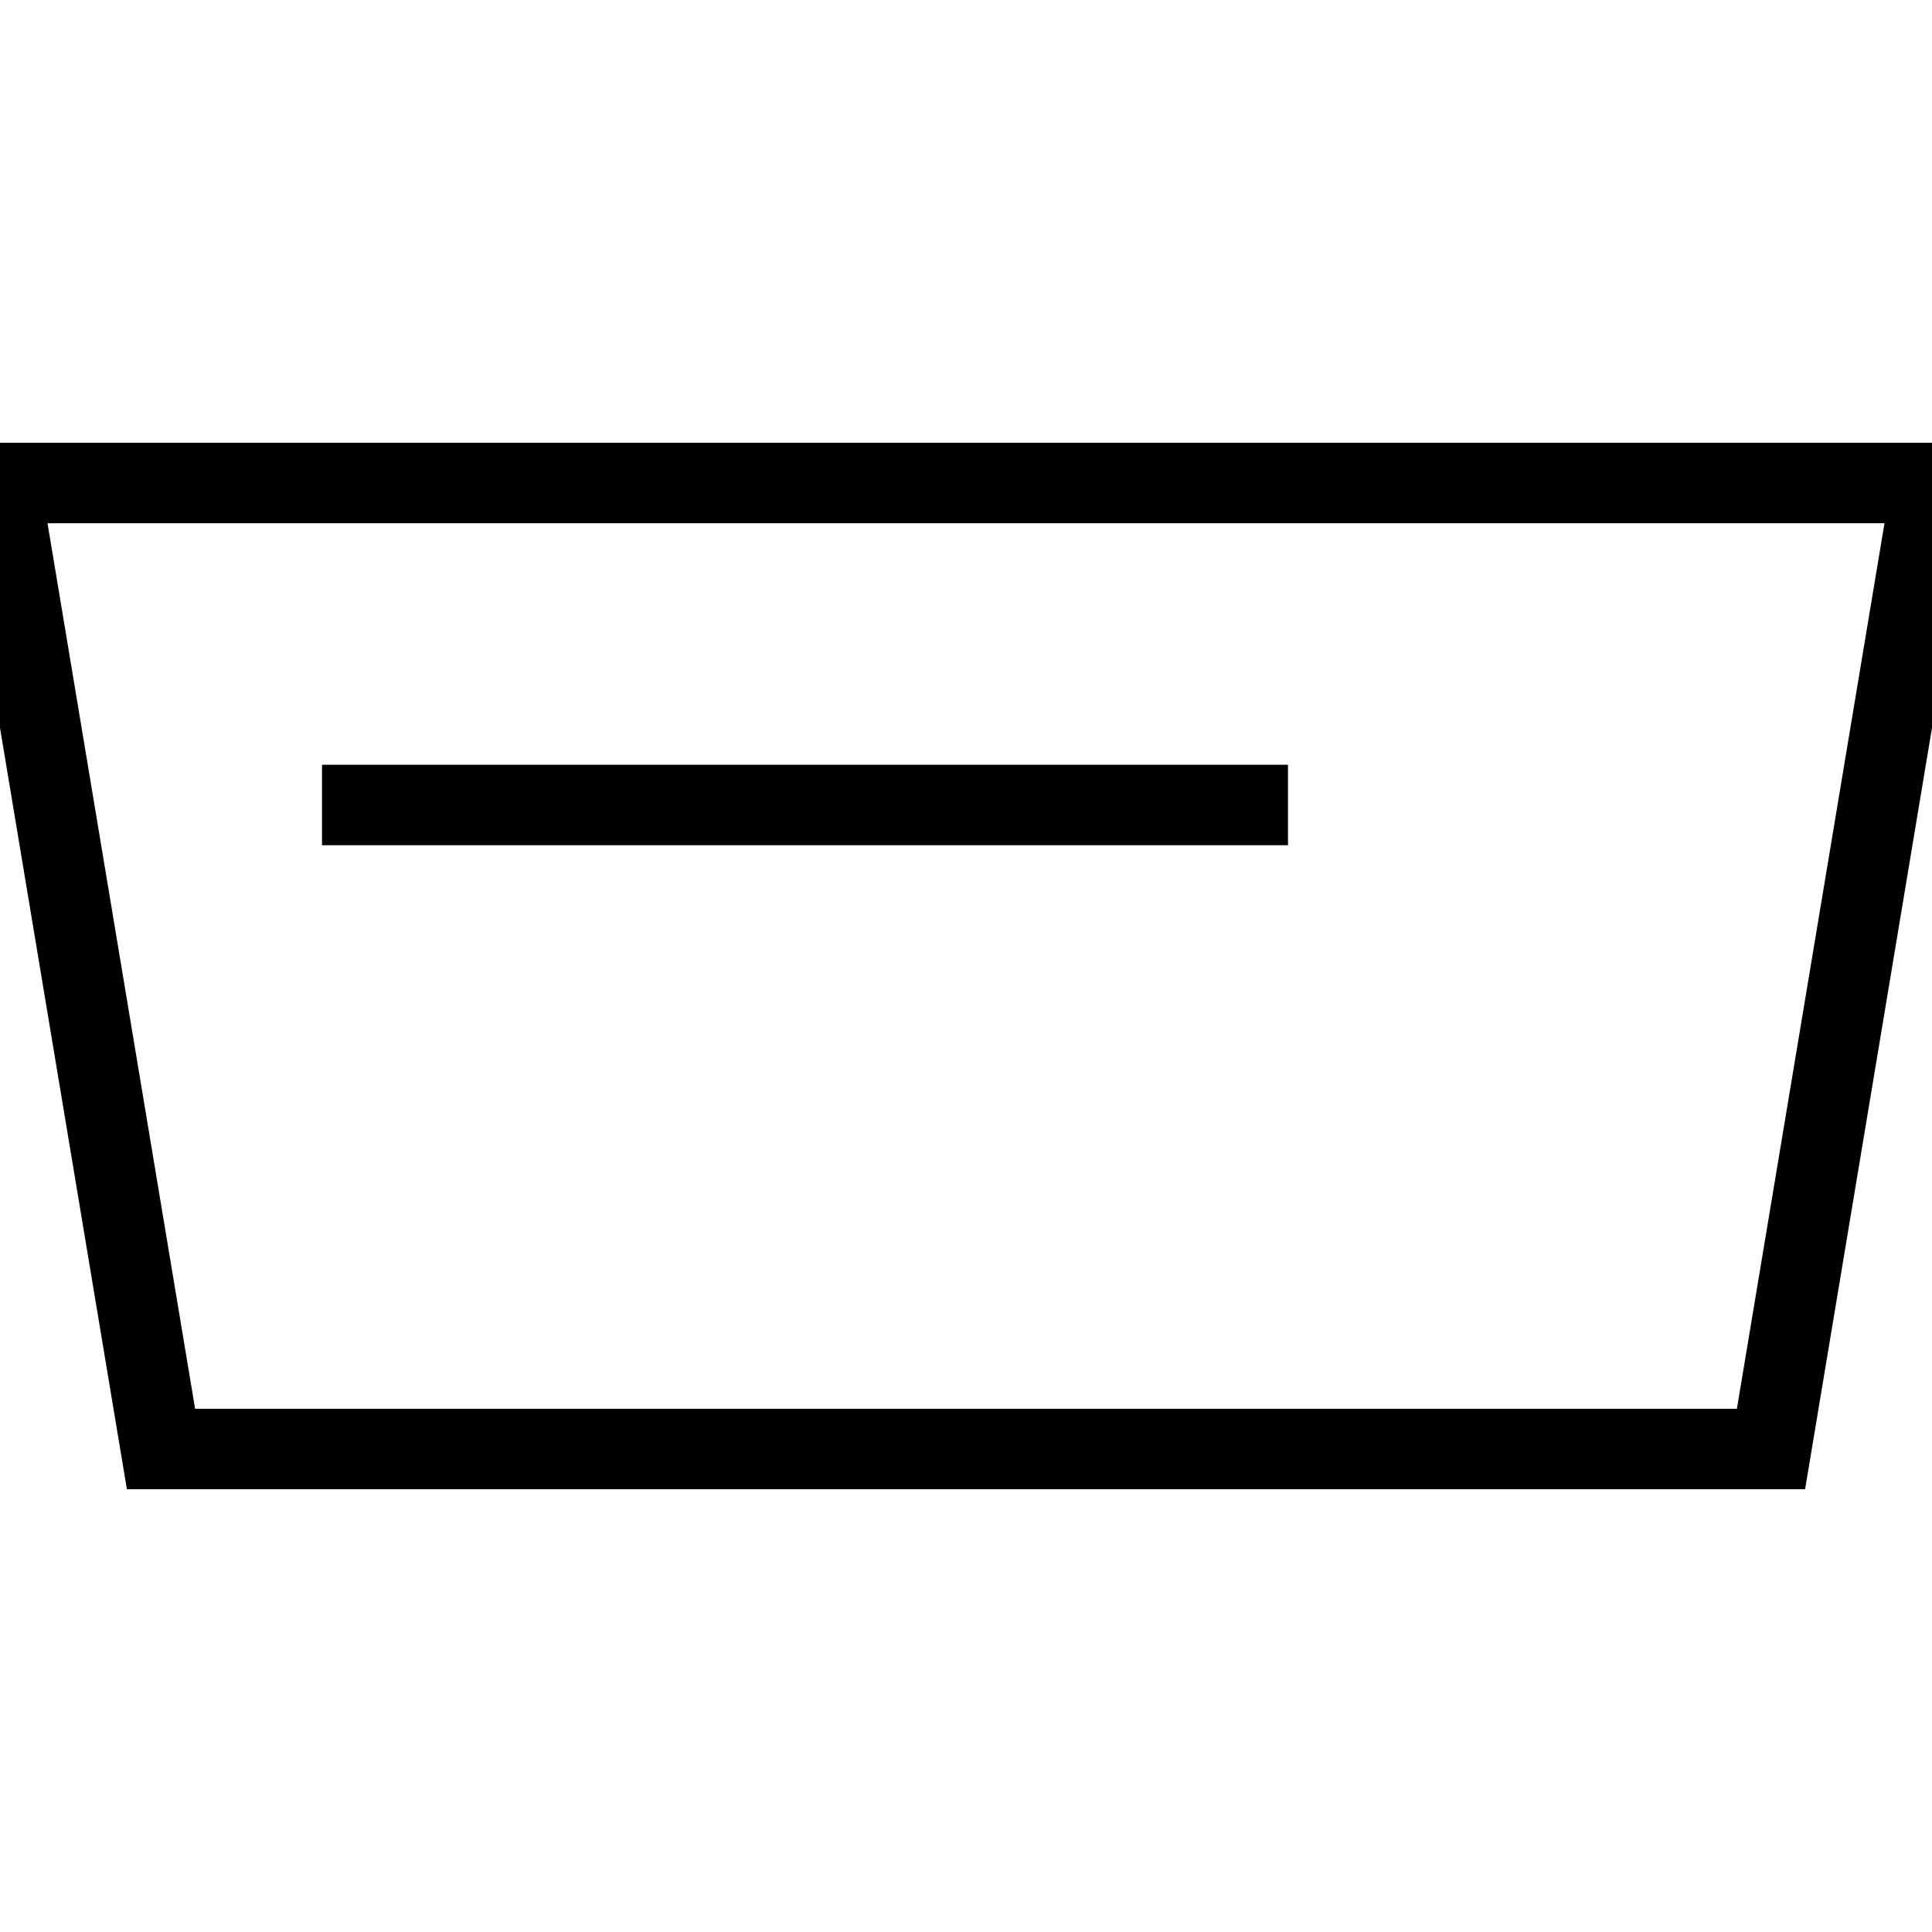
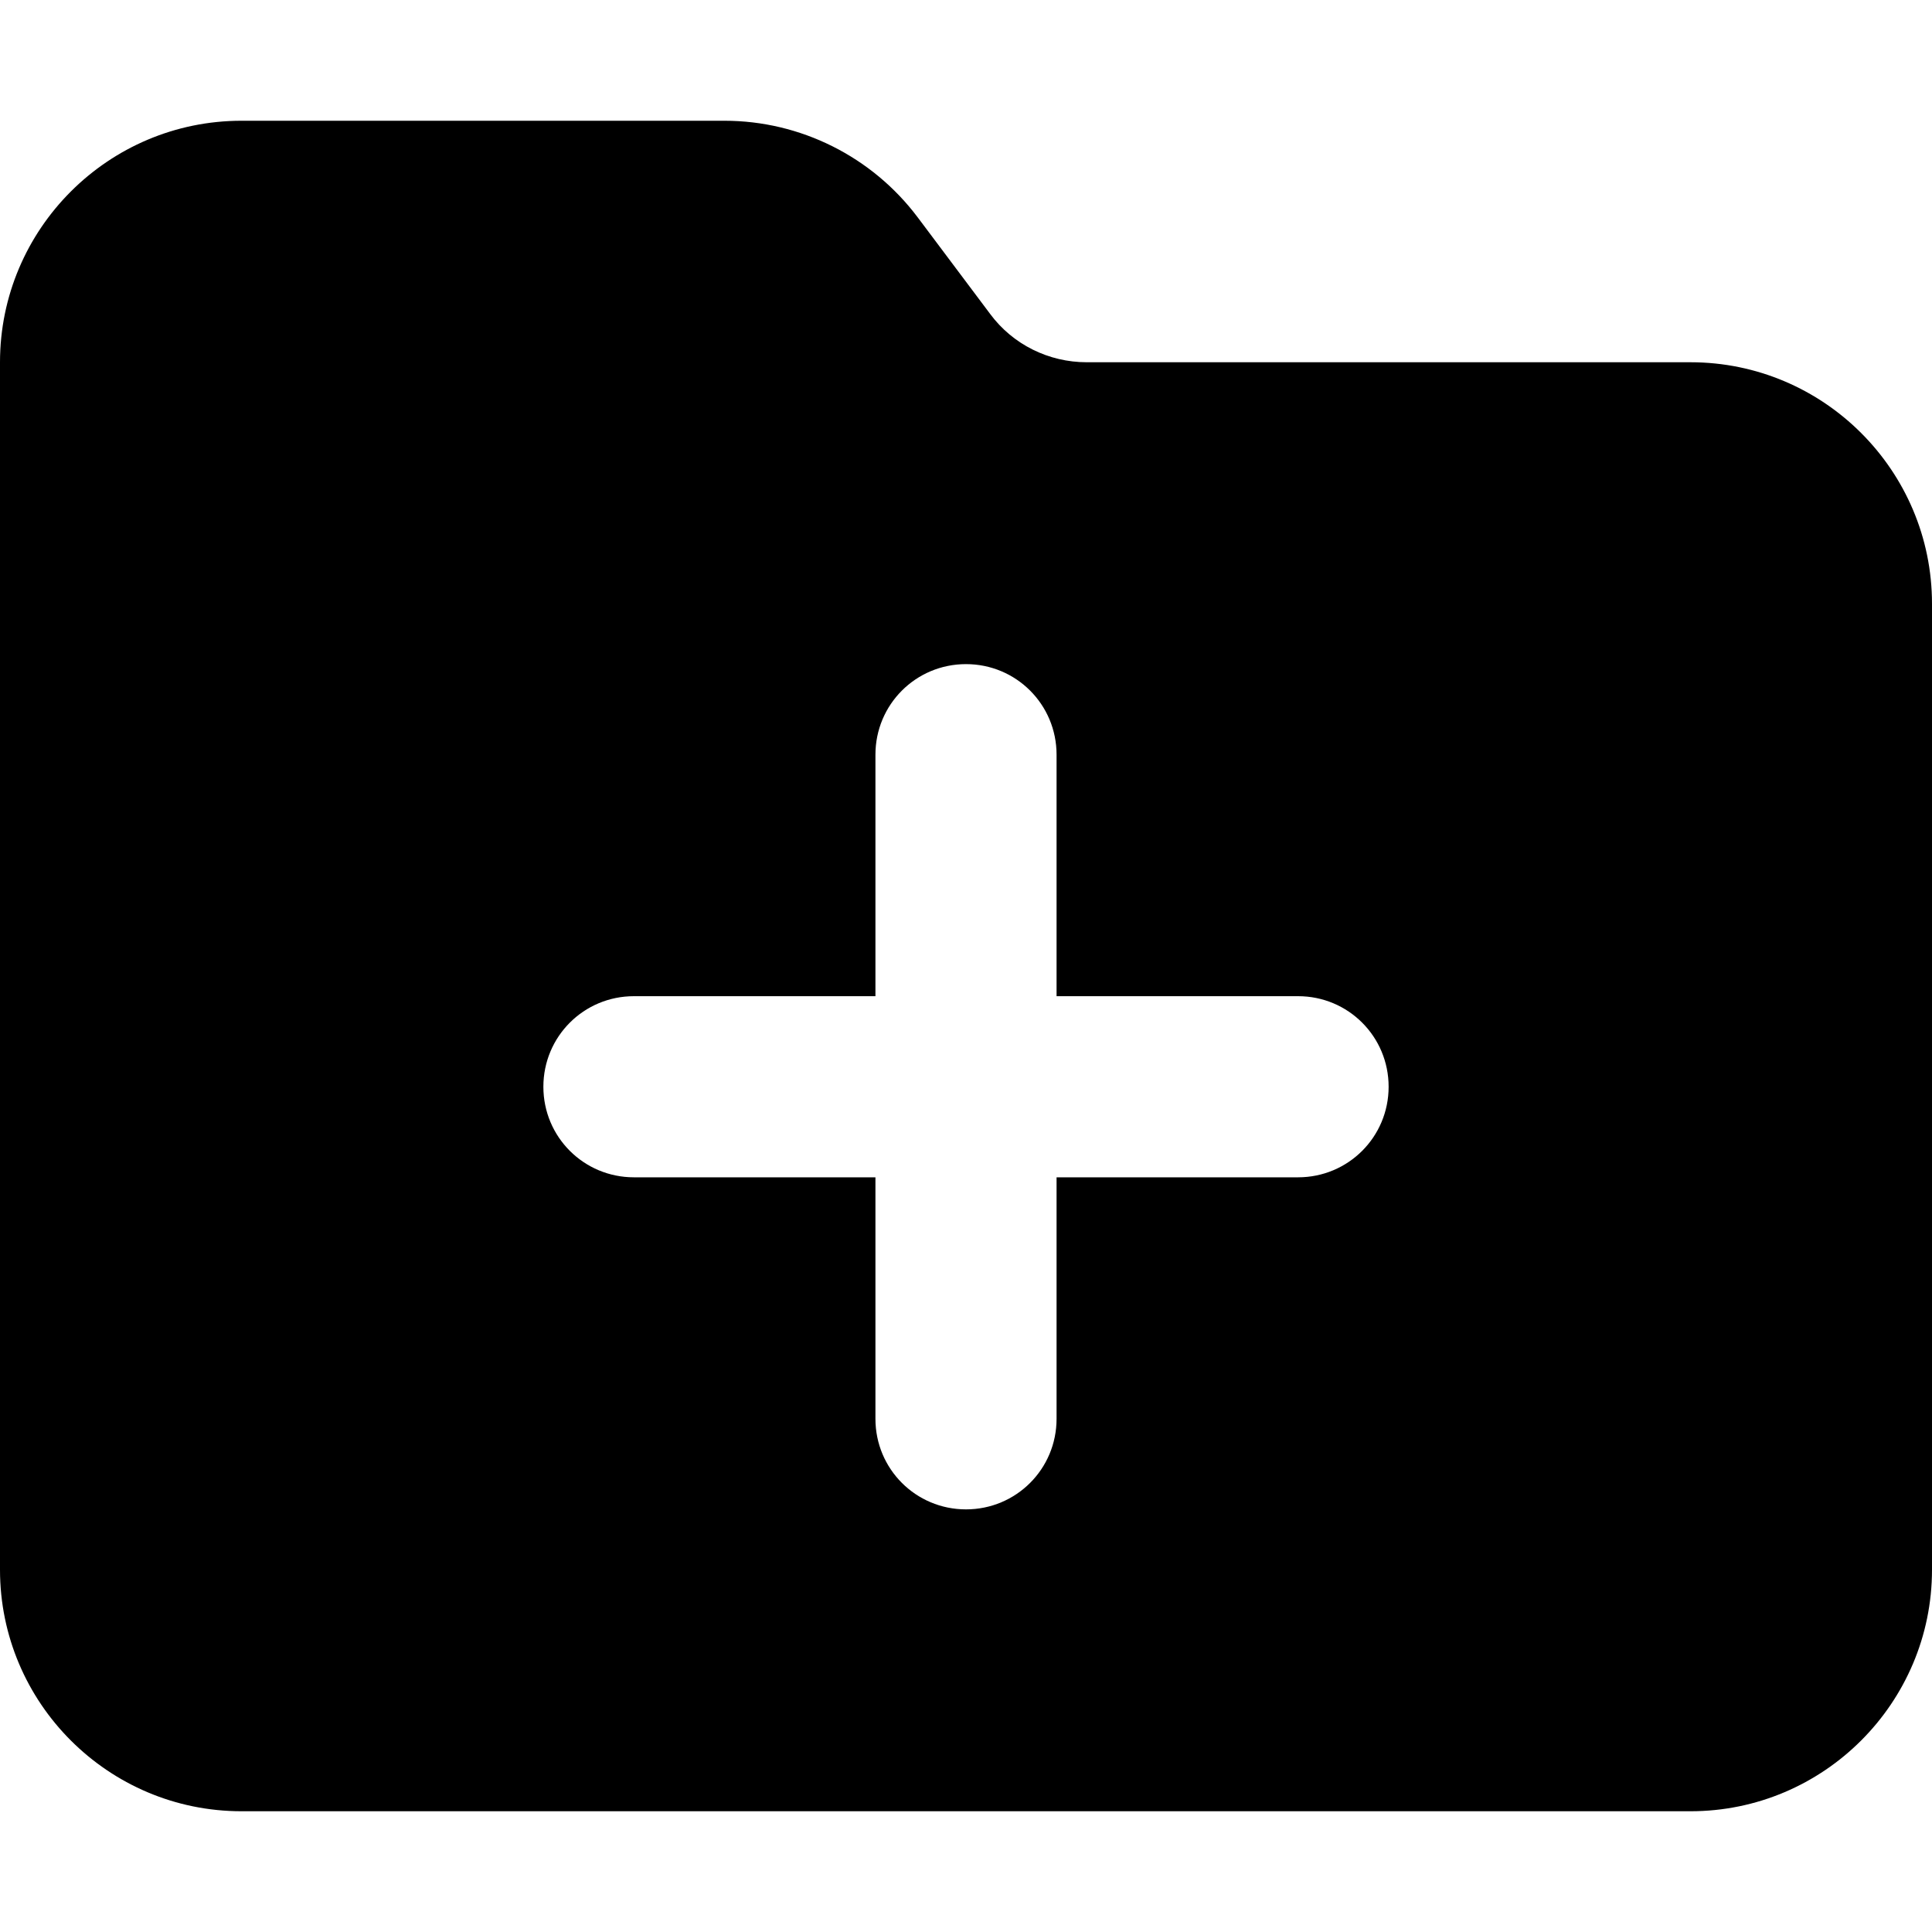
- <svg xmlns="http://www.w3.org/2000/svg" className="h-5 w-5 text-gray-500" viewBox="0 0 24 24" fill="none" stroke="currentColor" strokeWidth="2" strokeLinecap="round" strokeLinejoin="round">
-   <path d="M22 18h-20l-2-12h24l-2 12zm-18-8h12" />
+ <svg xmlns="http://www.w3.org/2000/svg" viewBox="0 0 512 512">
+   <path d="M512 416c0 35.3-28.7 64-64 64H64c-35.3 0-64-28.7-64-64V96C0 60.7 28.7 32 64 32H192c20.1 0 39.1 9.5 51.2 25.6l19.2 25.6c6 8.1 15.5 12.8 25.6 12.8H448c35.3 0 64 28.7 64 64V416zM232 376c0 13.3 10.7 24 24 24s24-10.7 24-24V312h64c13.3 0 24-10.7 24-24s-10.7-24-24-24H280V200c0-13.3-10.7-24-24-24s-24 10.7-24 24v64H168c-13.3 0-24 10.7-24 24s10.7 24 24 24h64v64z" />
</svg>
